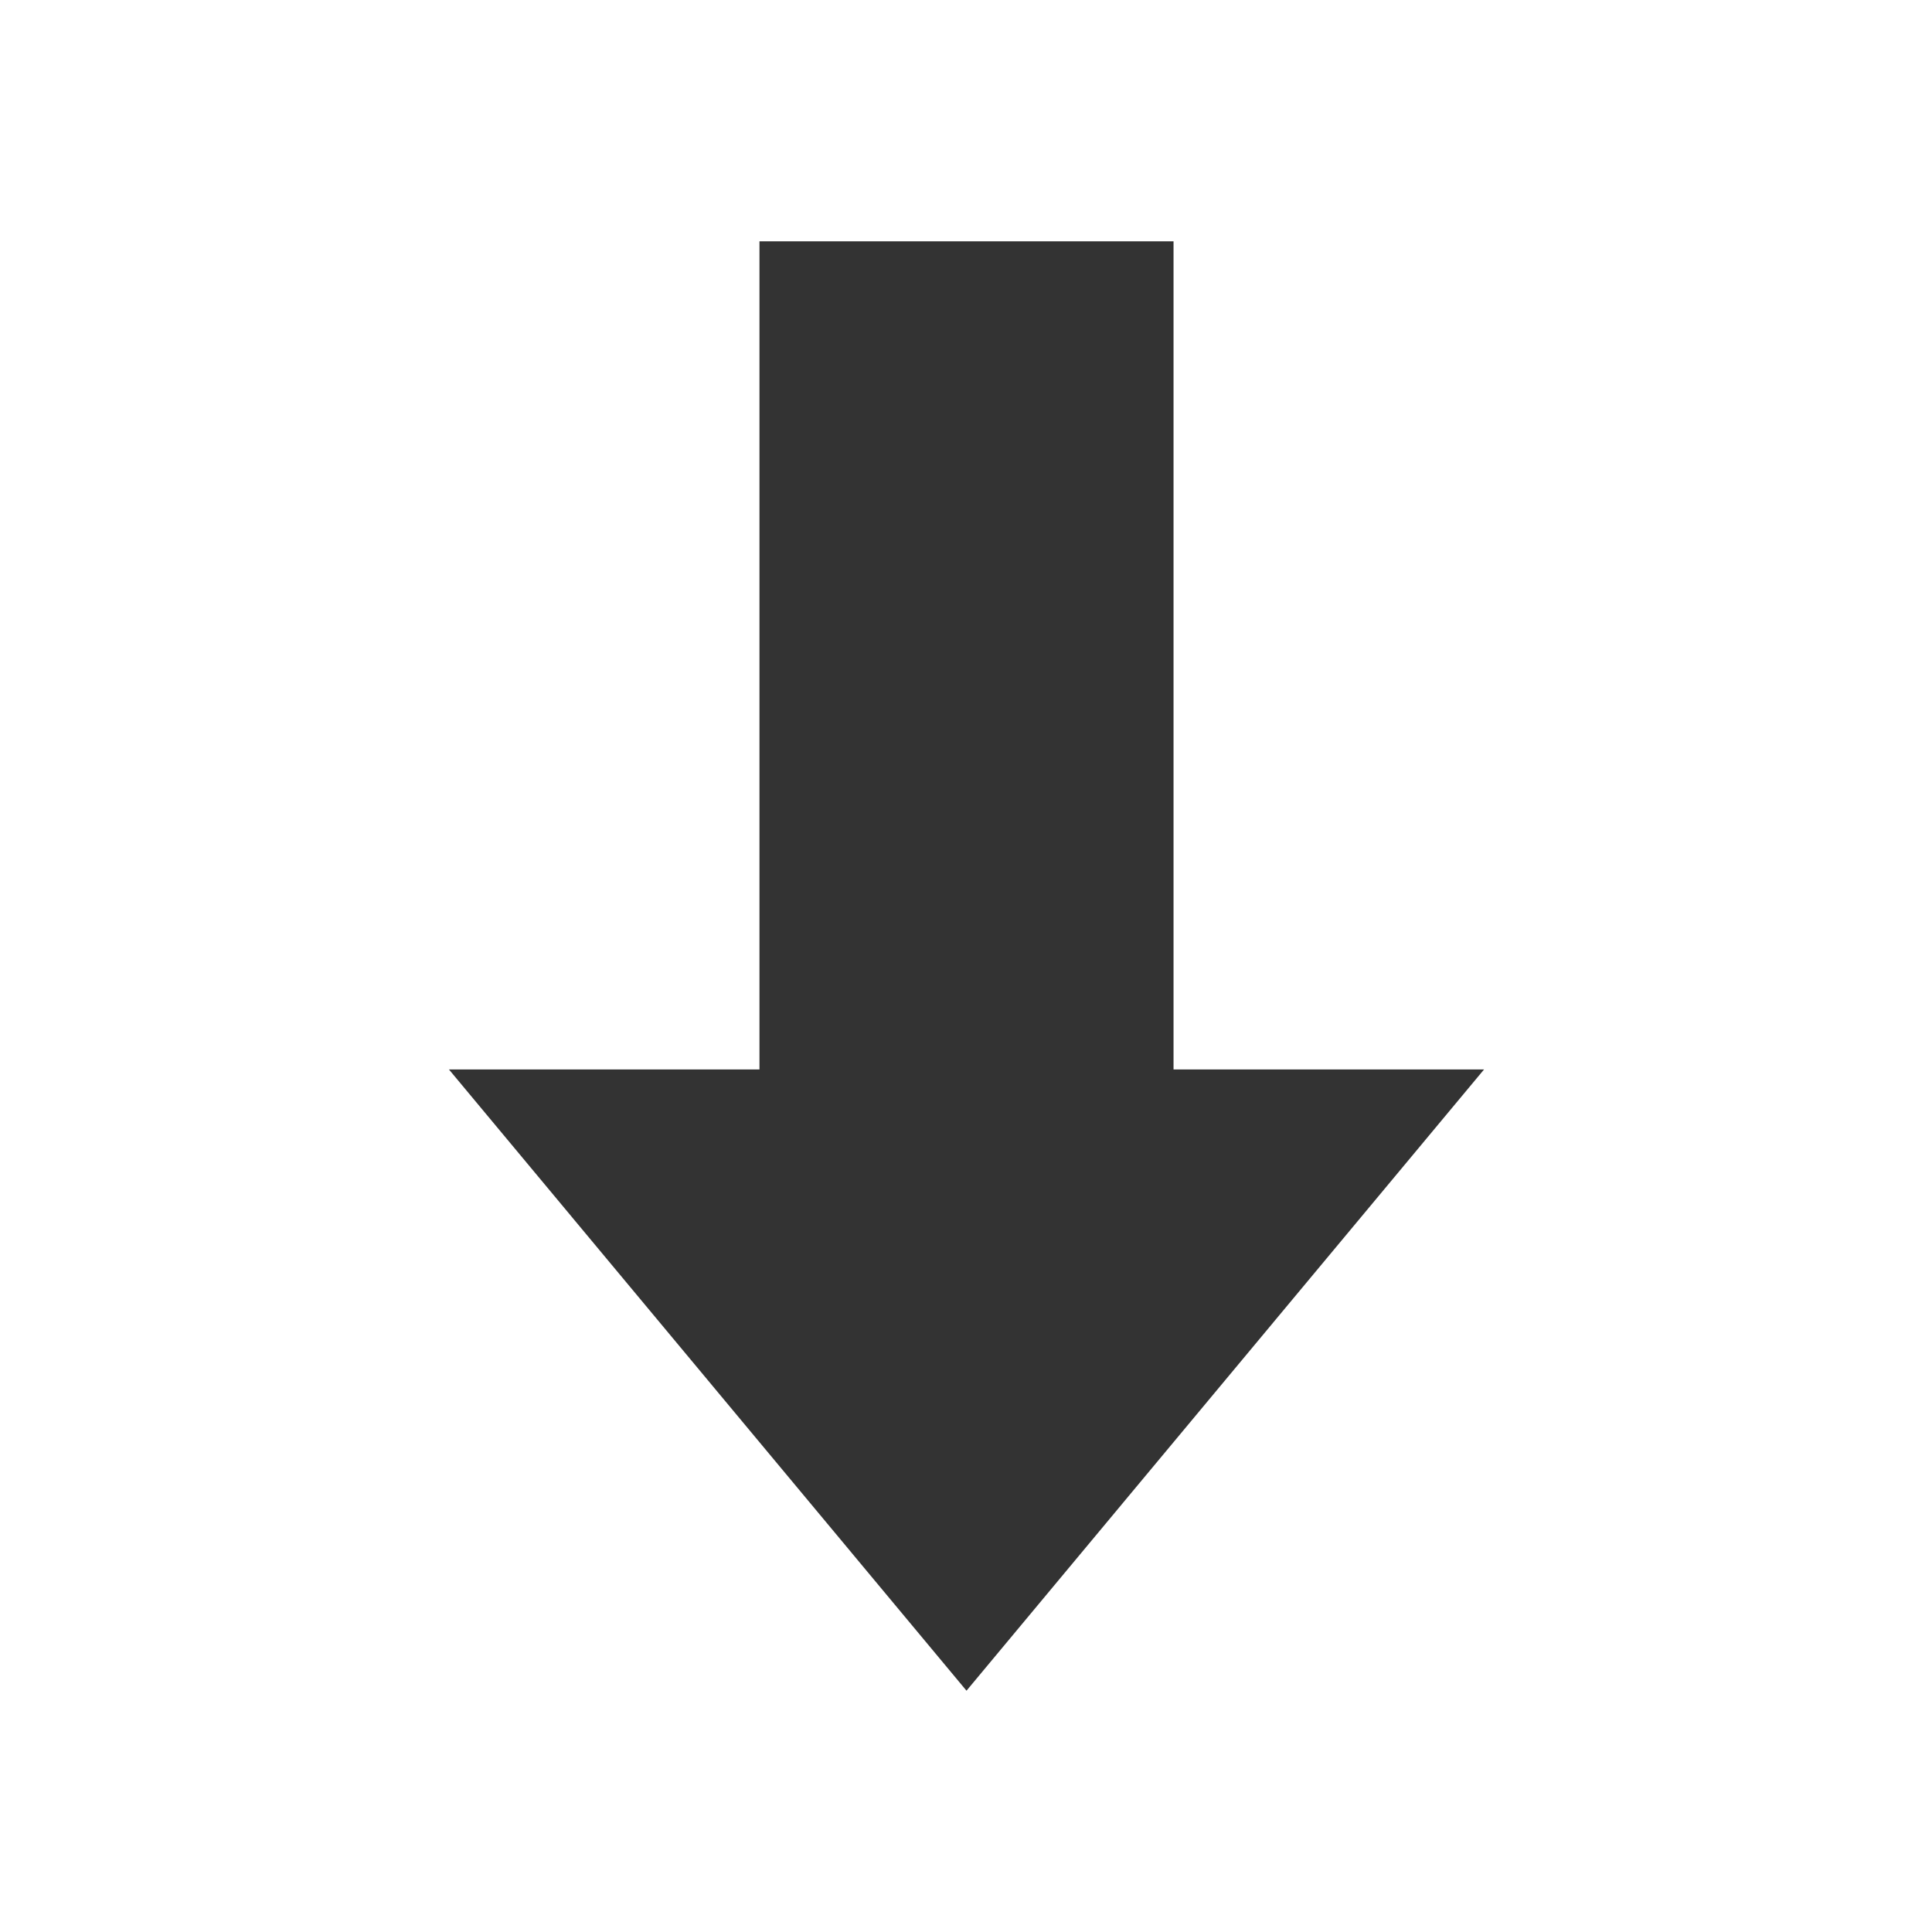
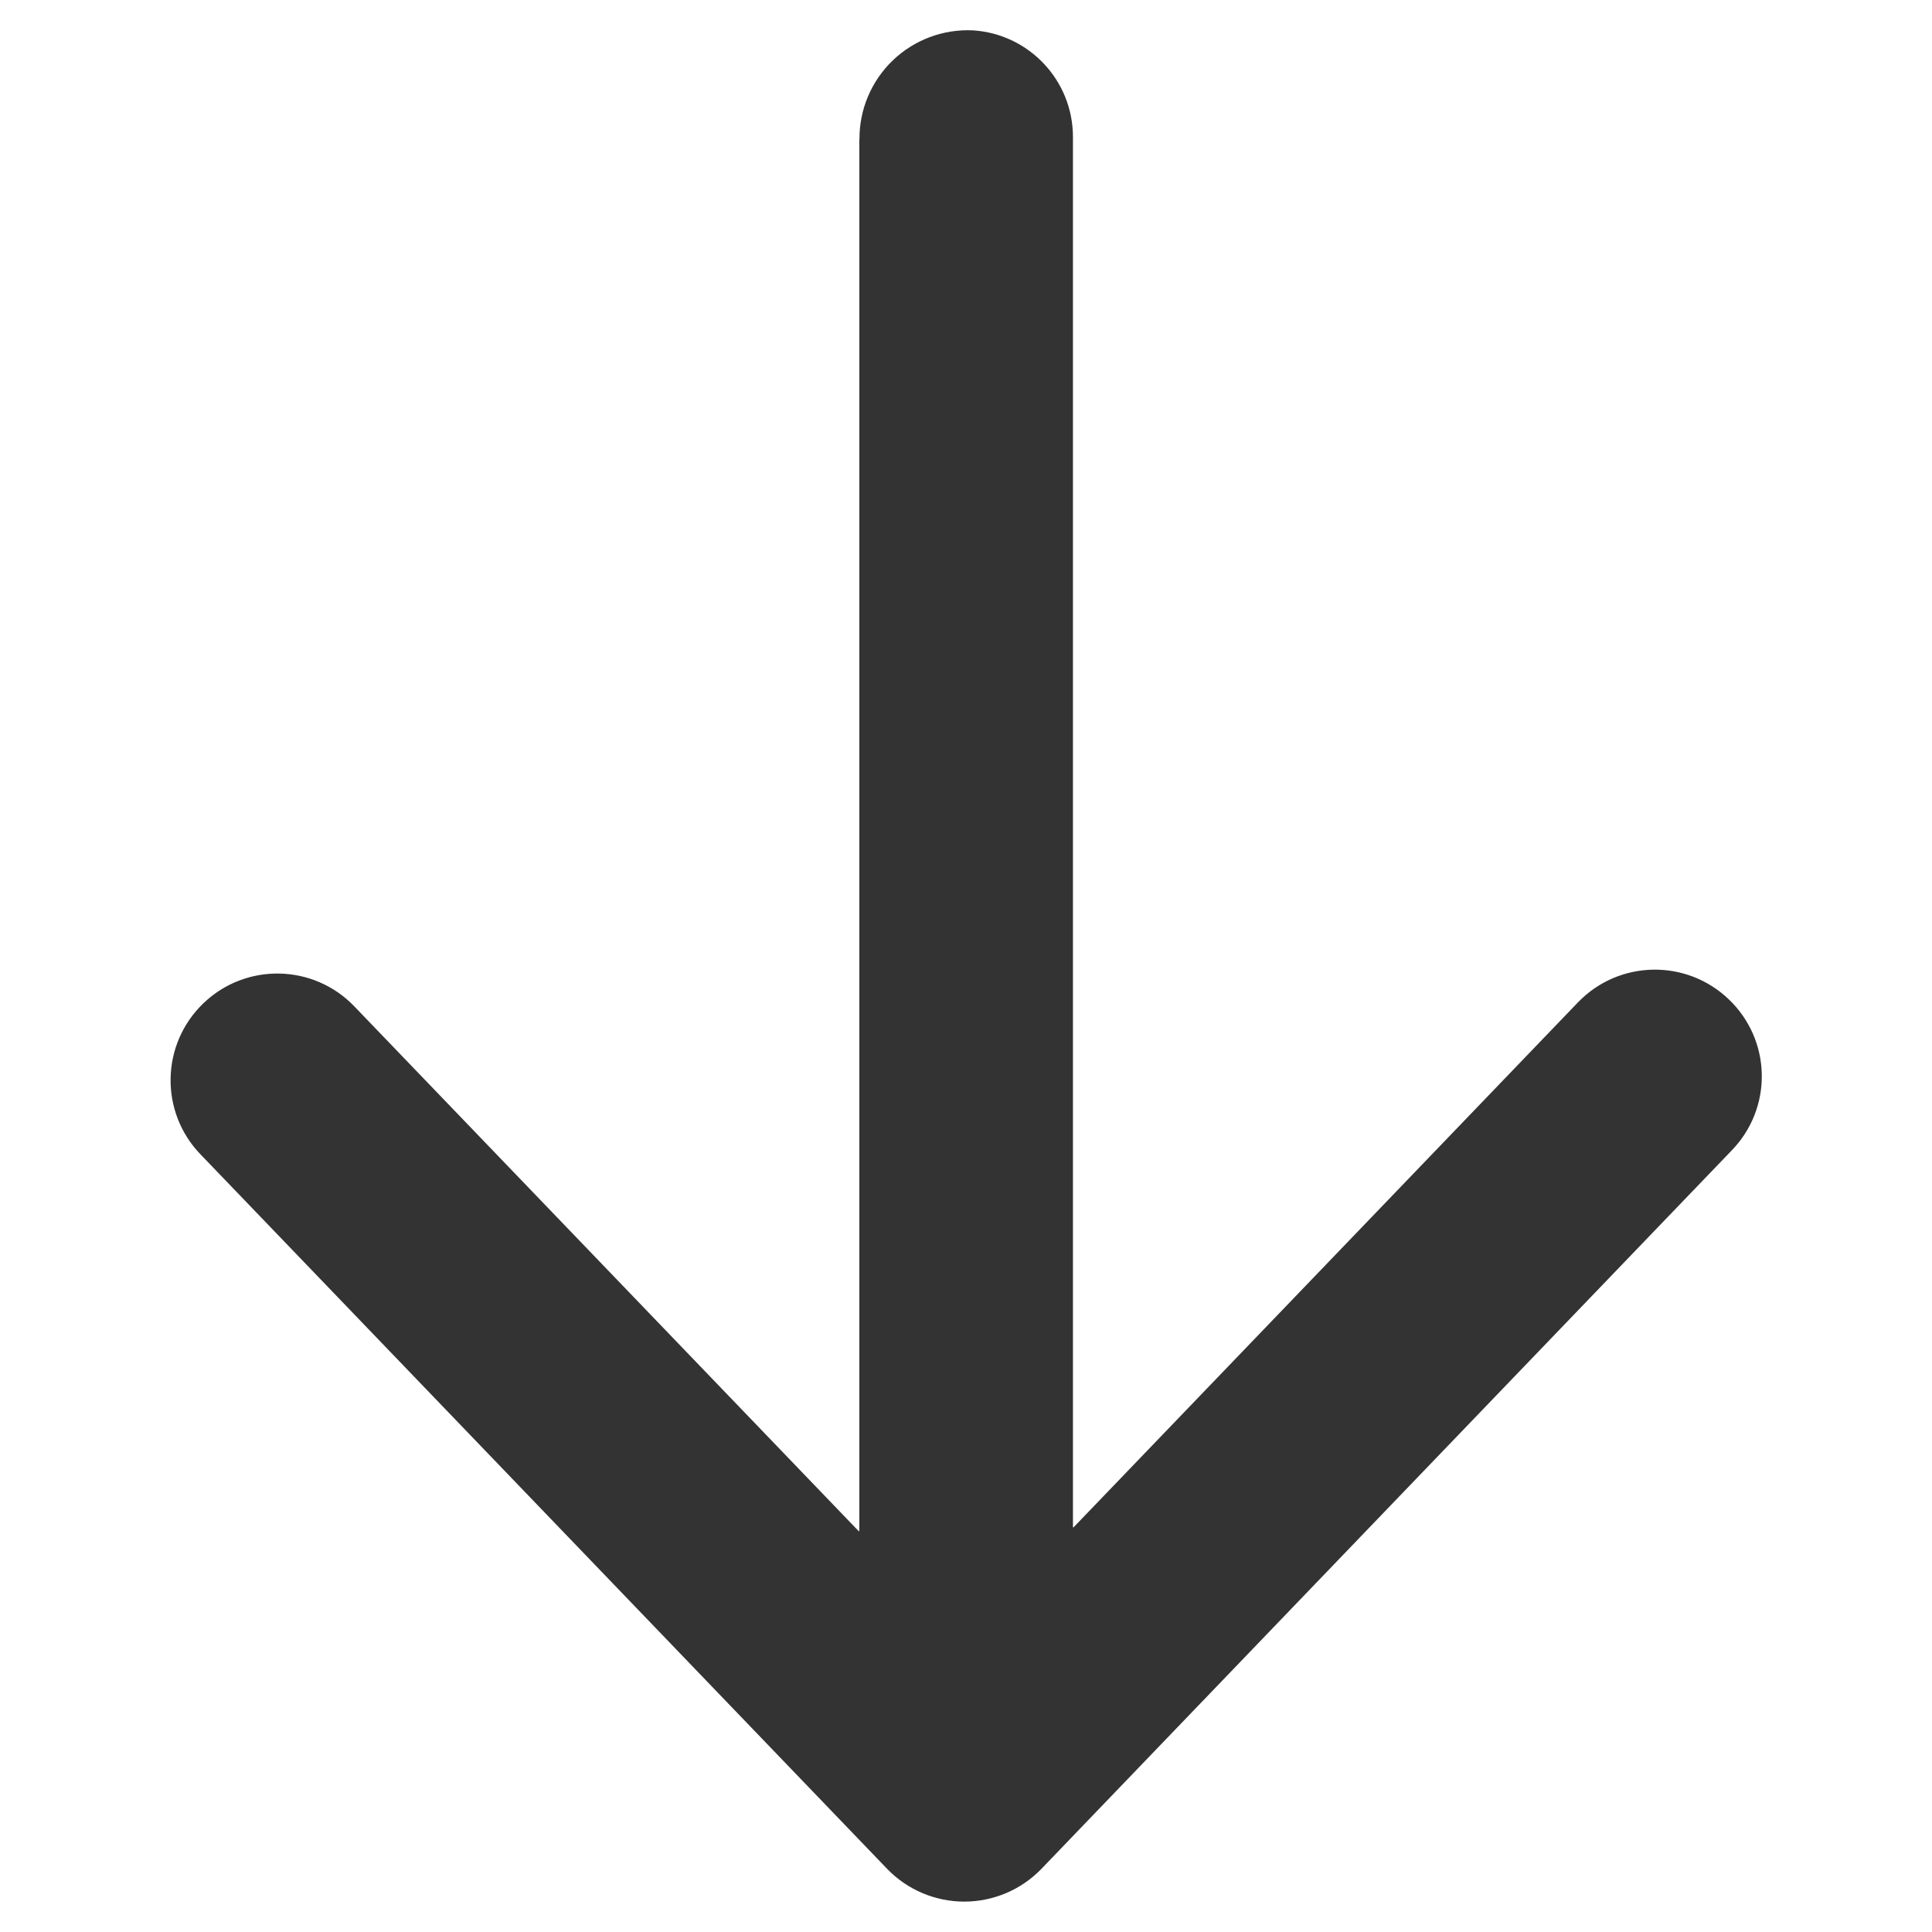
<svg xmlns="http://www.w3.org/2000/svg" class="icon" width="200px" height="200.00px" viewBox="0 0 1024 1024" version="1.1">
-   <path fill="#333333" d="M402.535 127.894v438.93h-164.59l274.319 329.283 274.324-329.283h-164.59V127.894H402.535z" />
+   <path fill="#333333" d="M455.461 73.874v737.573c0 0.146-0.293 0.219-0.293 0.146L187.758 533.358A56.466 56.466 0 1 0 106.203 611.767l364.105 378.88a56.832 56.832 0 0 0 81.554 0l366.007-380.928a56.32 56.32 0 0 0-1.463-79.945 56.613 56.613 0 0 0-80.018 1.463l-267.41 278.309c-0.146 0.073-0.293 0-0.293-0.146V72.558A56.613 56.613 0 0 0 515.657 16.091a57.417 57.417 0 0 0-60.123 57.783z" />
</svg>
